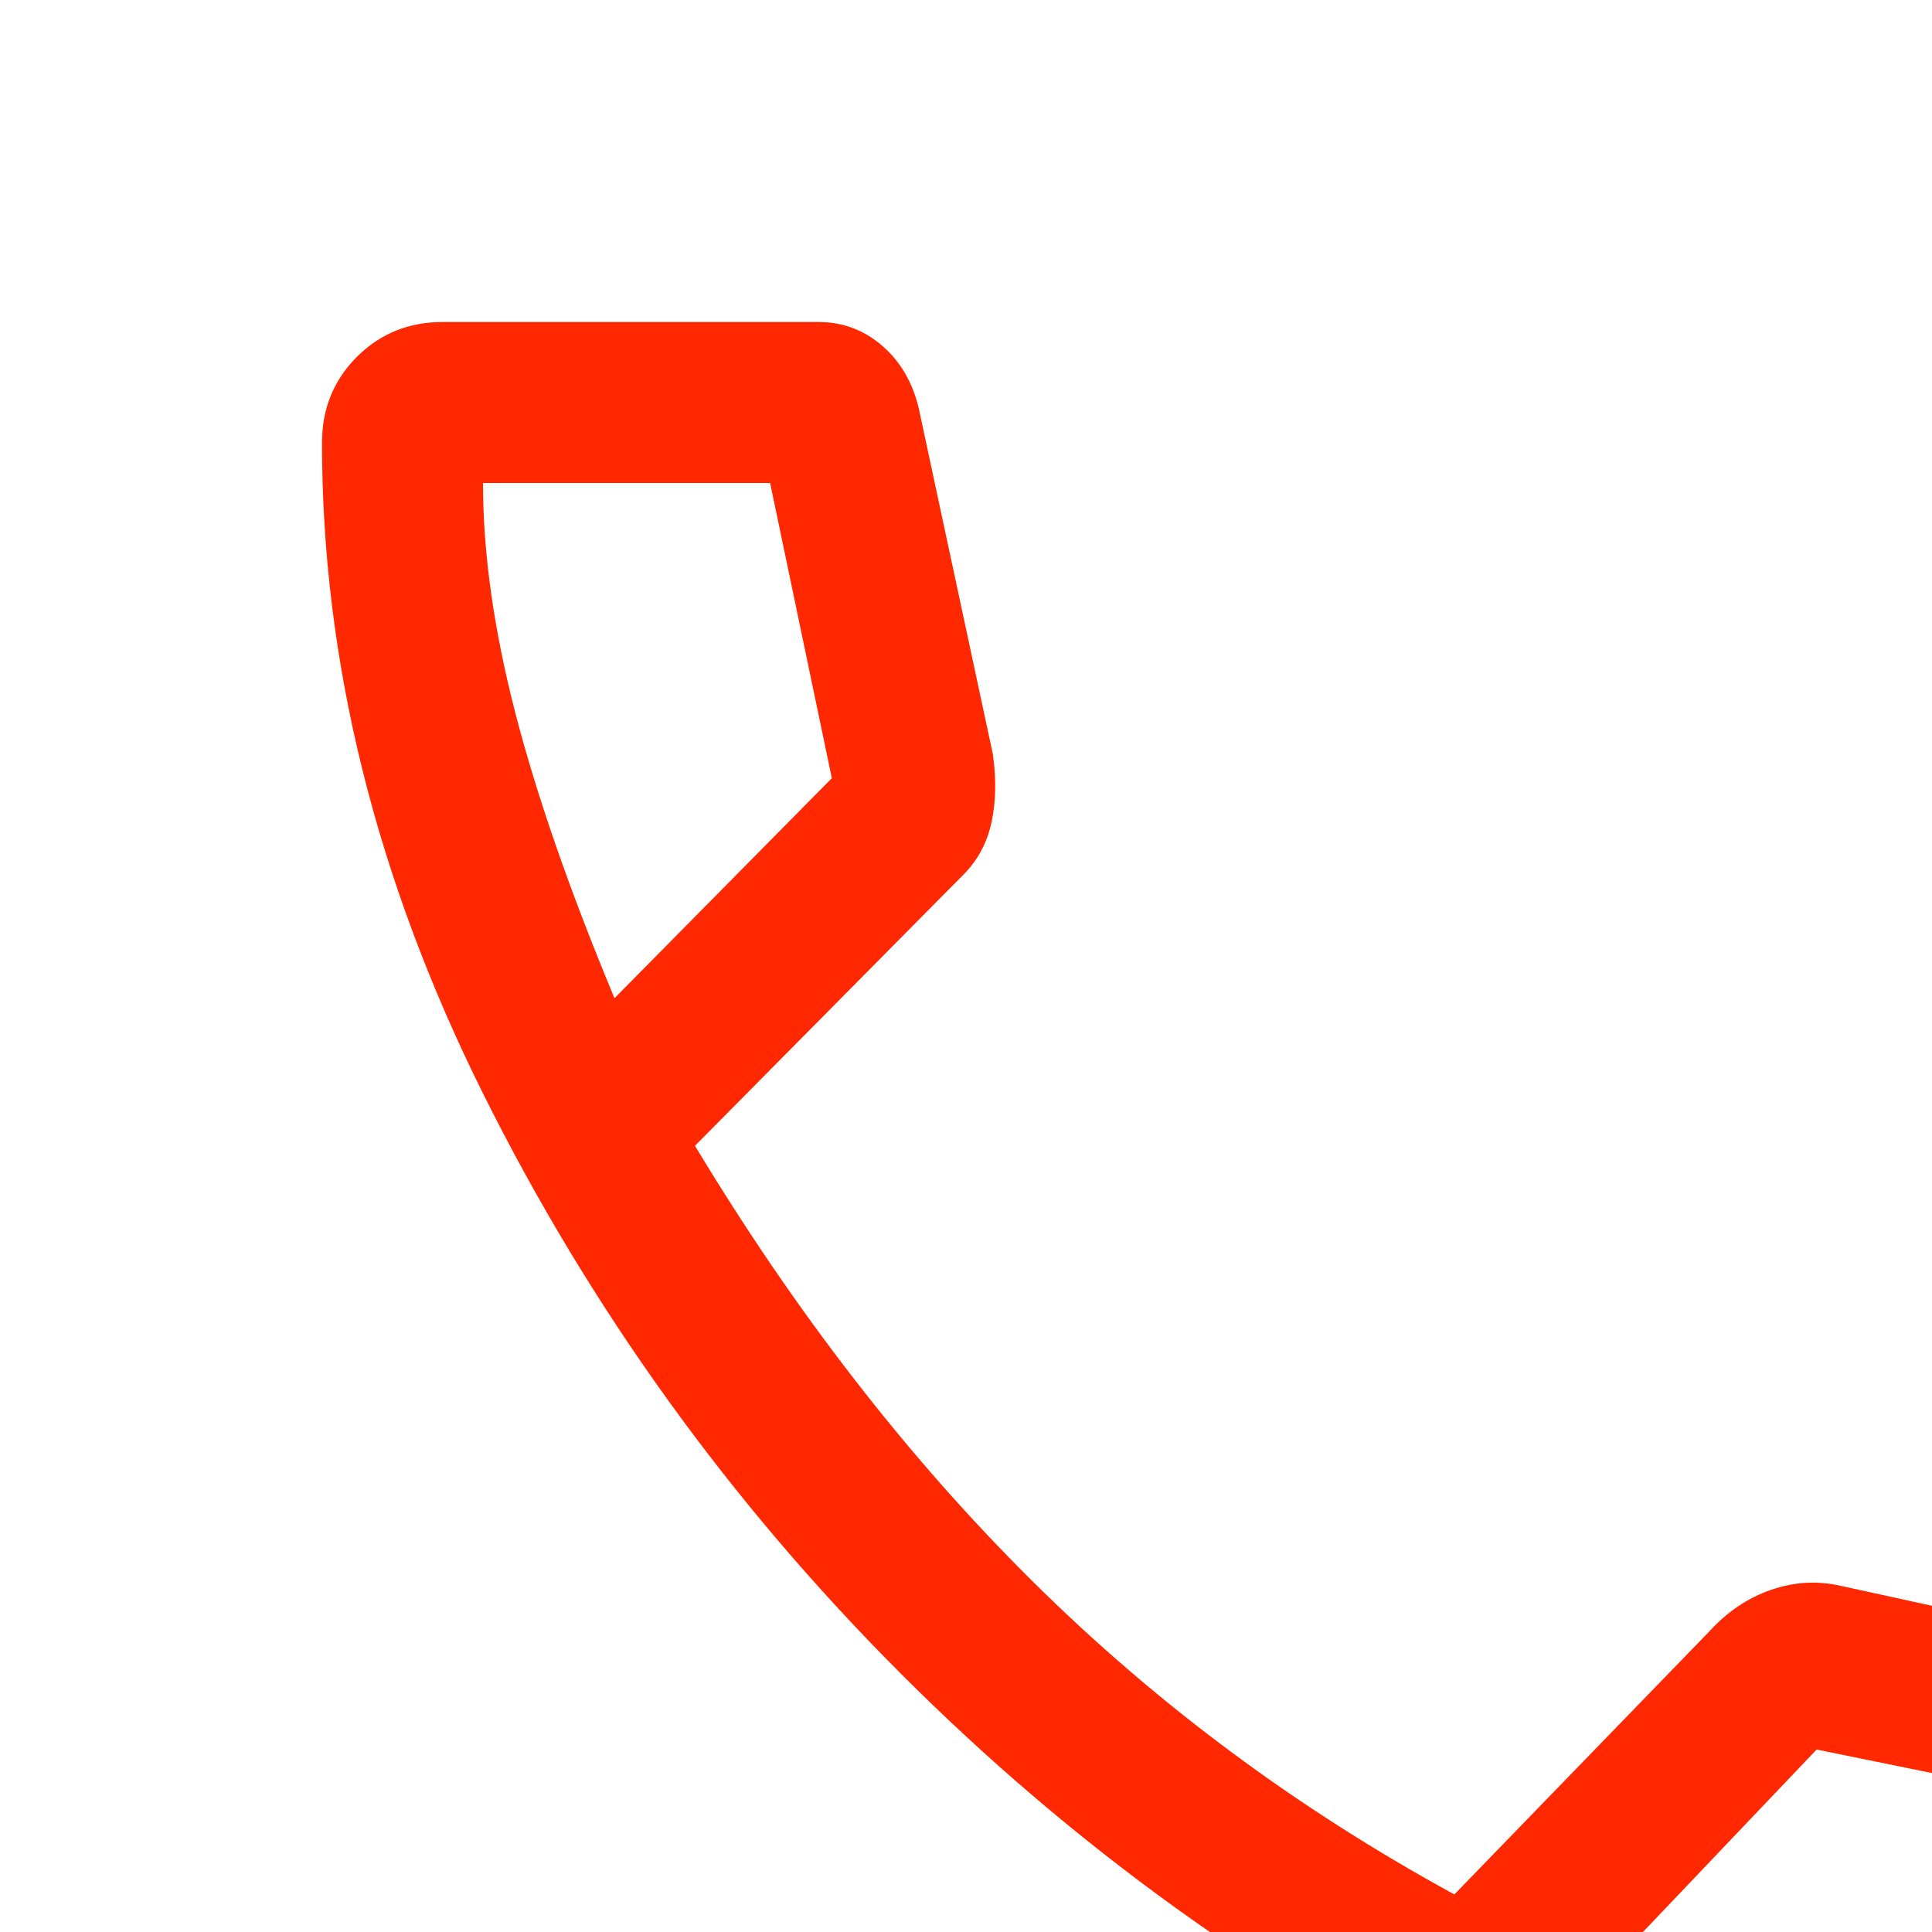
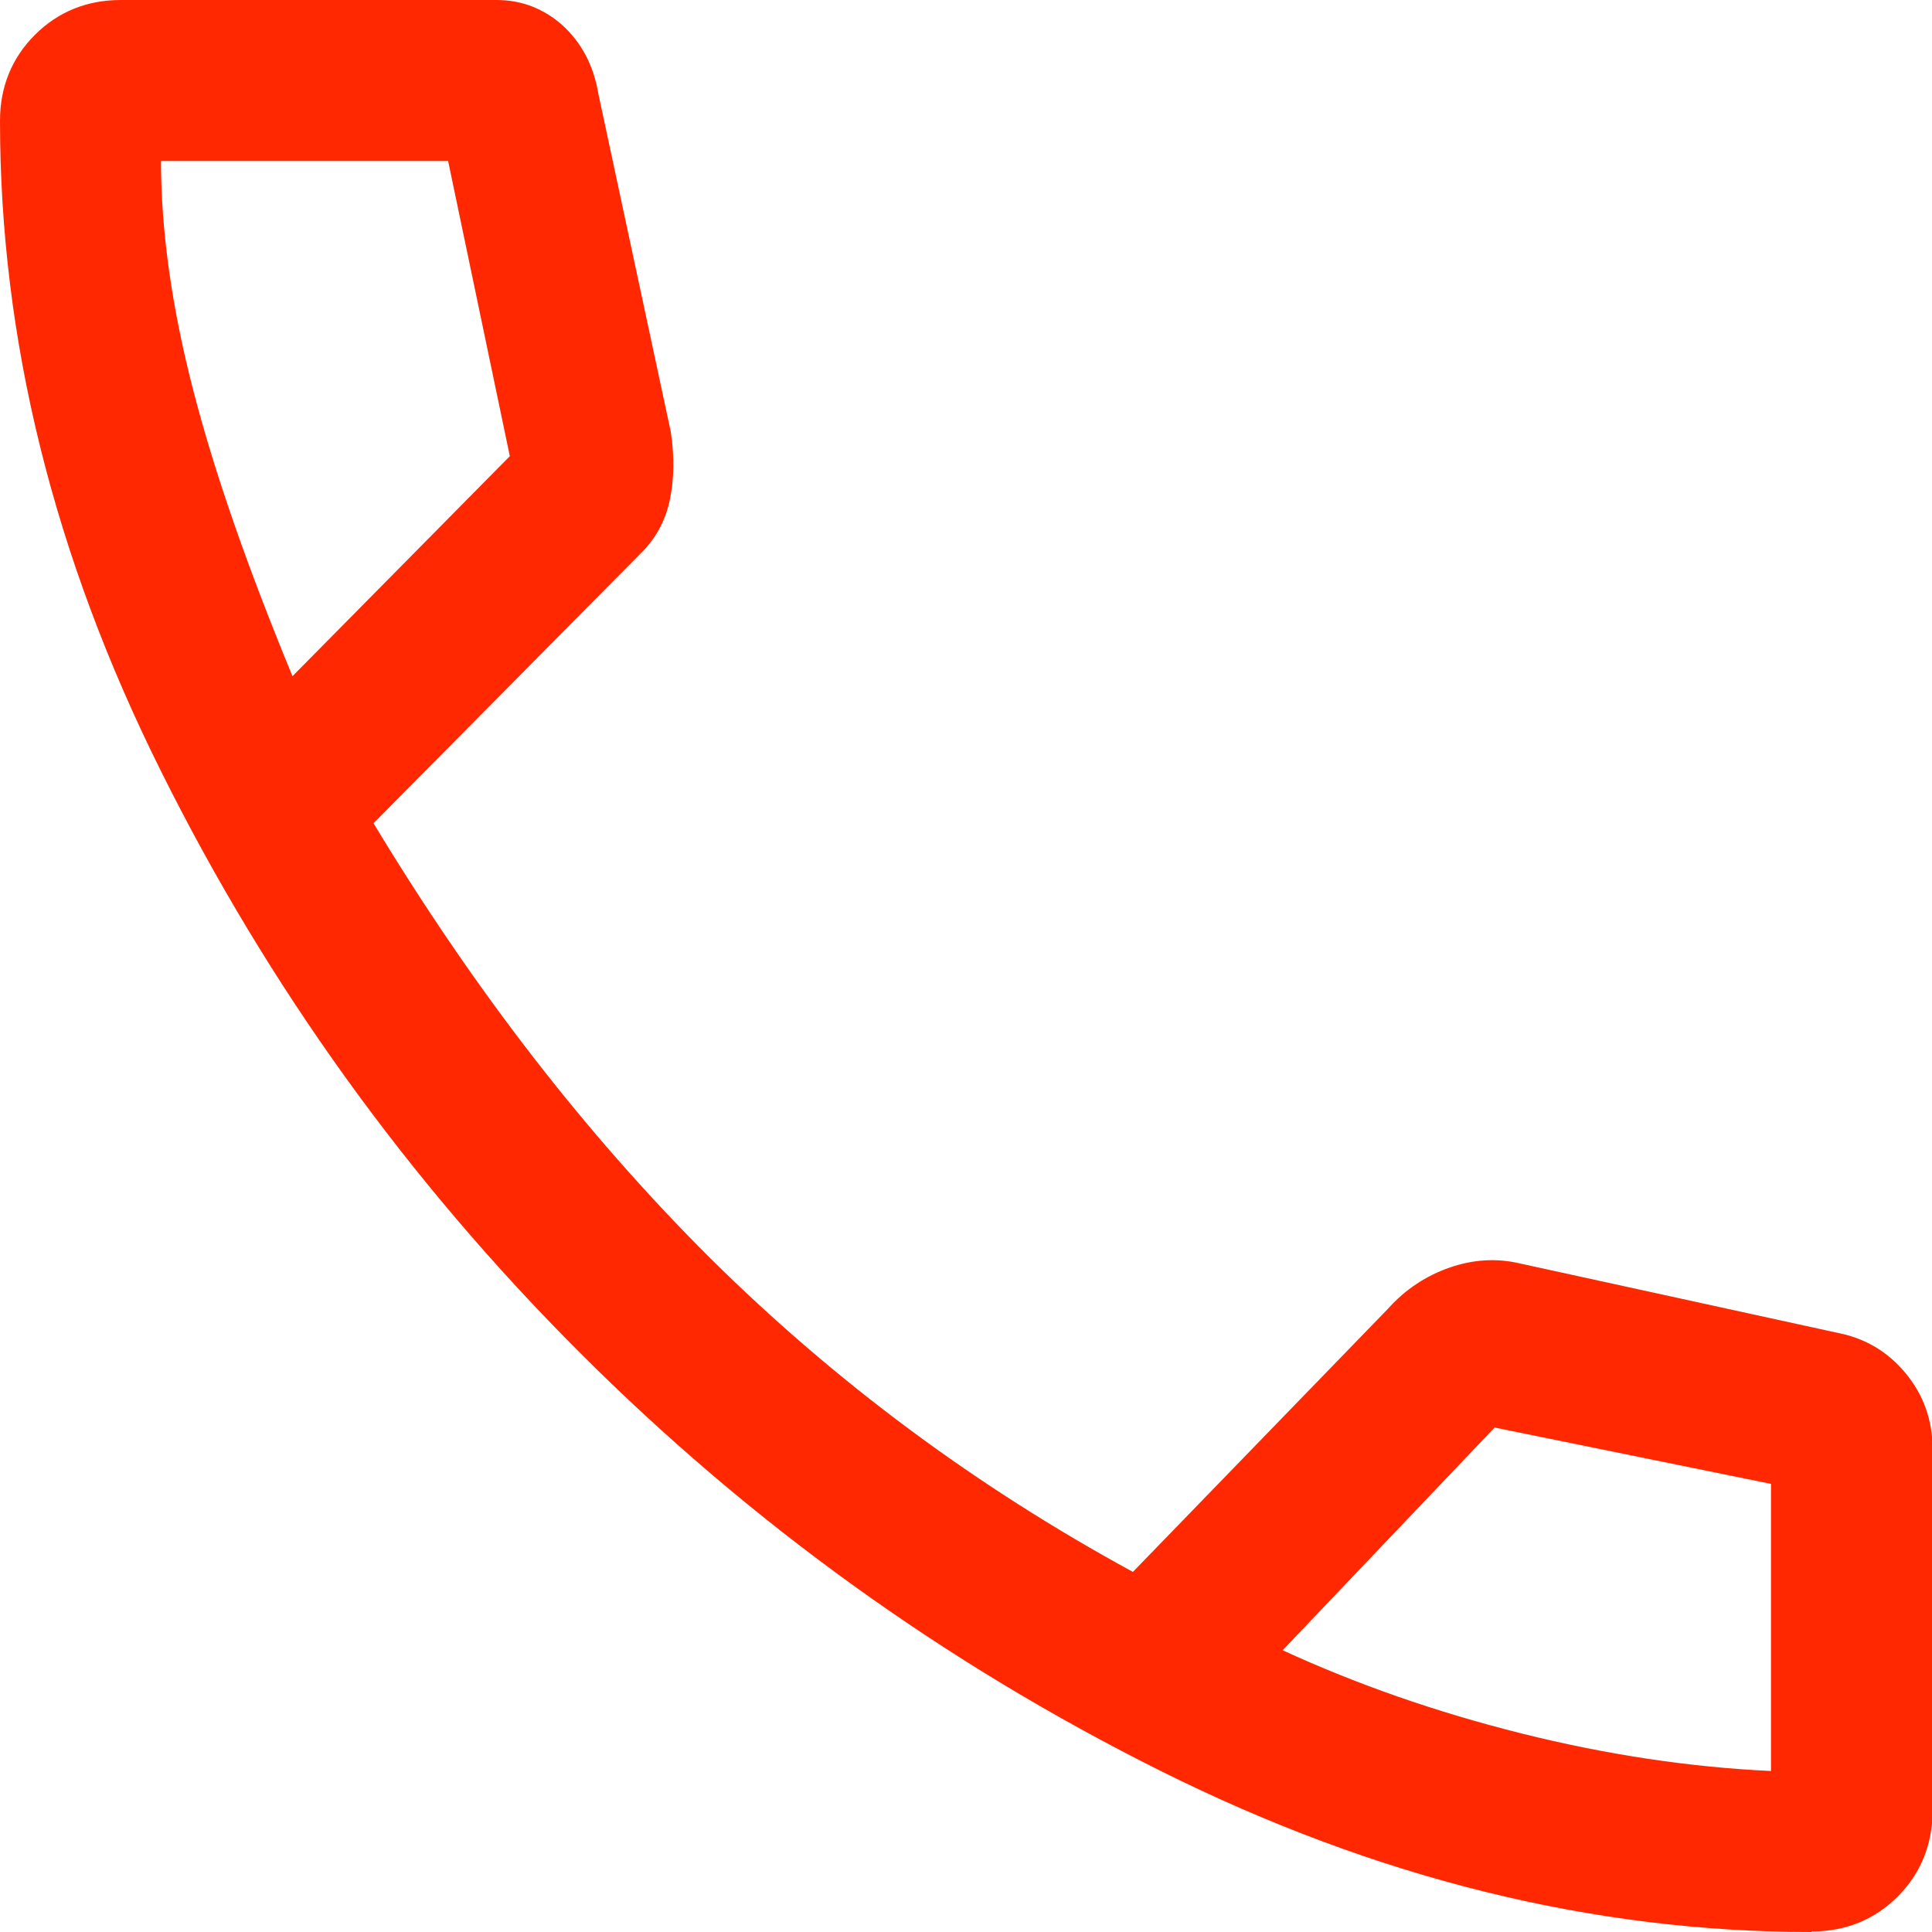
- <svg xmlns="http://www.w3.org/2000/svg" fill="#ff2800">
-   <path d="M39.75 42q-6.1 0-12.125-3T16.8 31.2Q12 26.4 9 20.375 6 14.35 6 8.25q0-.95.65-1.6Q7.3 6 8.25 6h7q.7 0 1.225.475.525.475.675 1.275l1.35 6.3q.1.7-.025 1.275t-.525.975l-5 5.05q2.8 4.65 6.275 8.1Q22.7 32.9 27.1 35.3l4.75-4.9q.5-.55 1.15-.775.65-.225 1.3-.075l5.95 1.3q.75.15 1.25.75T42 33v6.75q0 .95-.65 1.6-.65.65-1.6.65Zm-28.3-23.4 4.05-4.1L14.35 9H9q0 1.95.6 4.275t1.85 5.325ZM29.9 36.75q2.05.95 4.45 1.55 2.4.6 4.65.7v-5.35l-5.15-1.05ZM11.45 18.6ZM29.9 36.75Z" />
+ <svg xmlns="http://www.w3.org/2000/svg" id="Ebene_1" data-name="Ebene 1" viewBox="0 0 36 36">
+   <defs>
+     <style>
+       .cls-1 {
+         fill: #ff2800;
+       }
+     </style>
+   </defs>
+   <path class="cls-1" d="M33.75,36c-4.07,0-8.11-1-12.12-3s-7.63-4.6-10.83-7.8c-3.2-3.2-5.8-6.81-7.8-10.83C1,10.36,0,6.32,0,2.25,0,1.62,.22,1.08,.65,.65s.97-.65,1.6-.65h7c.47,0,.88,.16,1.23,.47,.35,.32,.58,.74,.67,1.28l1.35,6.3c.07,.47,.06,.89-.02,1.27-.08,.38-.26,.71-.52,.97l-5,5.05c1.87,3.1,3.96,5.8,6.27,8.1,2.32,2.3,4.94,4.25,7.88,5.85l4.75-4.9c.33-.37,.72-.62,1.15-.77s.87-.18,1.3-.08l5.95,1.3c.5,.1,.92,.35,1.25,.75,.33,.4,.5,.87,.5,1.4v6.75c0,.63-.22,1.17-.65,1.6-.43,.43-.97,.65-1.6,.65ZM5.45,12.6l4.05-4.1-1.15-5.5H3c0,1.3,.2,2.72,.6,4.27s1.02,3.32,1.85,5.33ZM23.9,30.75c1.37,.63,2.85,1.15,4.45,1.55,1.6,.4,3.15,.63,4.65,.7v-5.35l-5.15-1.05-3.95,4.15Z" />
</svg>
